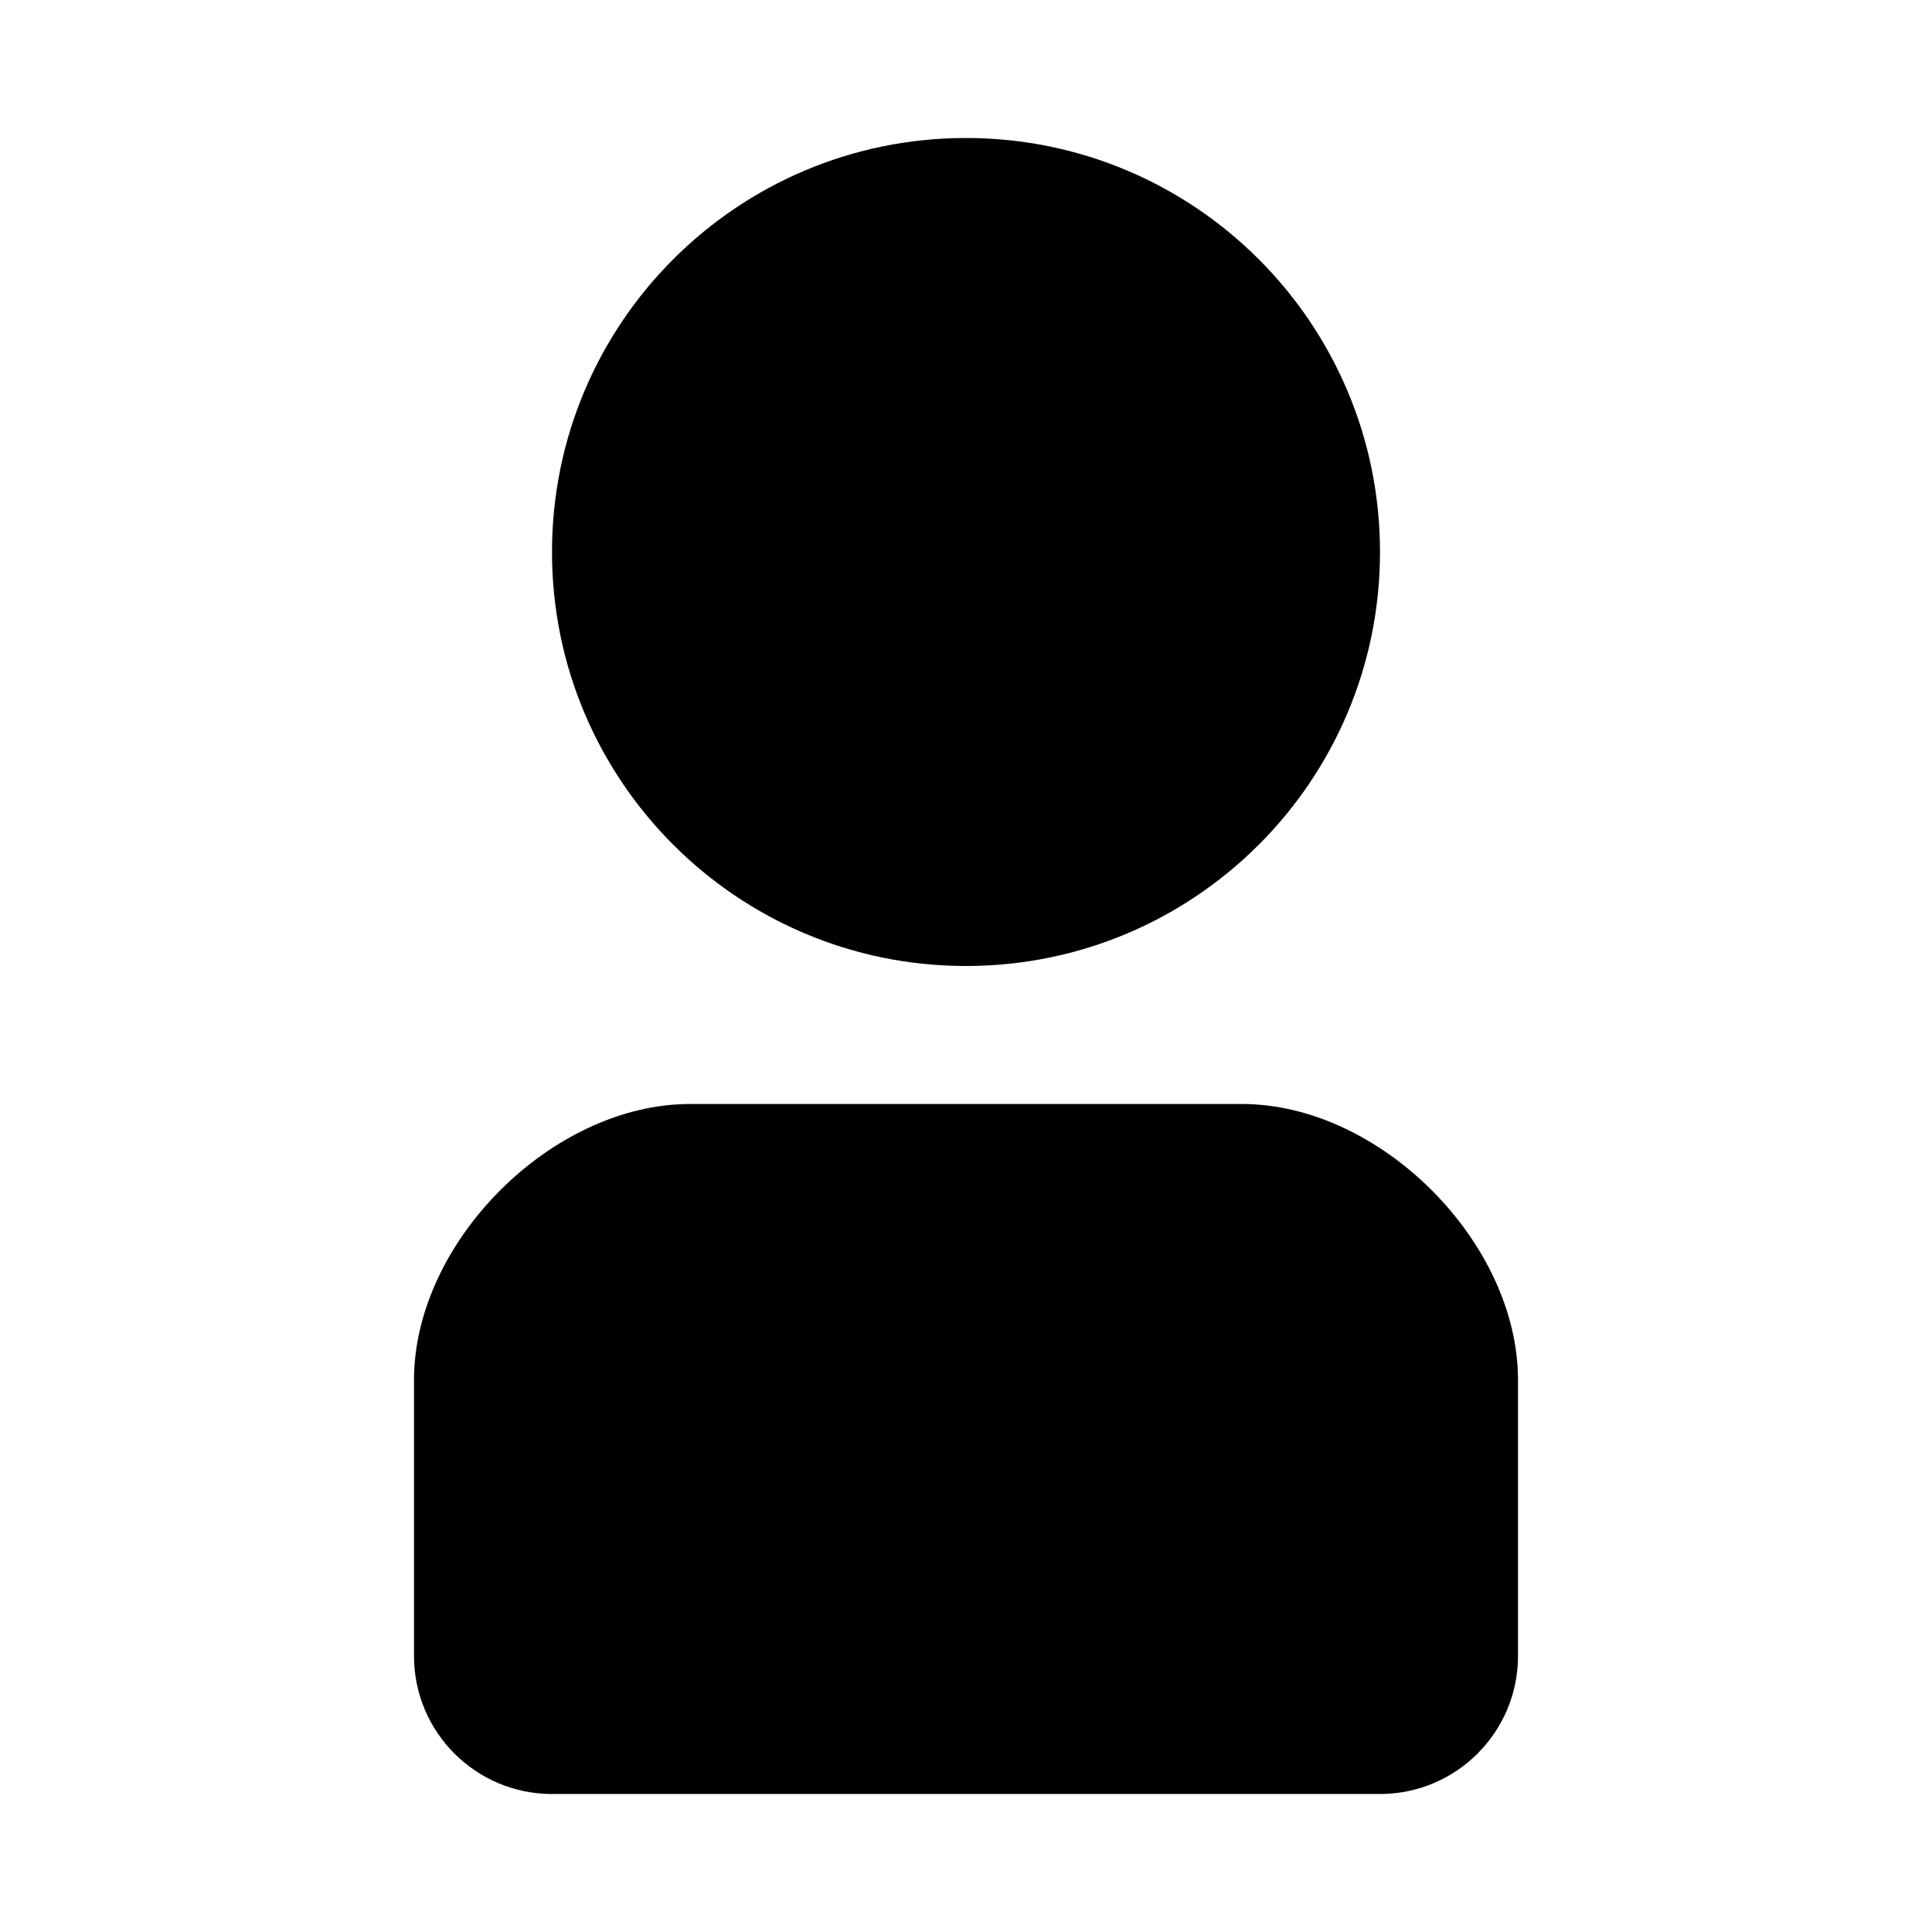
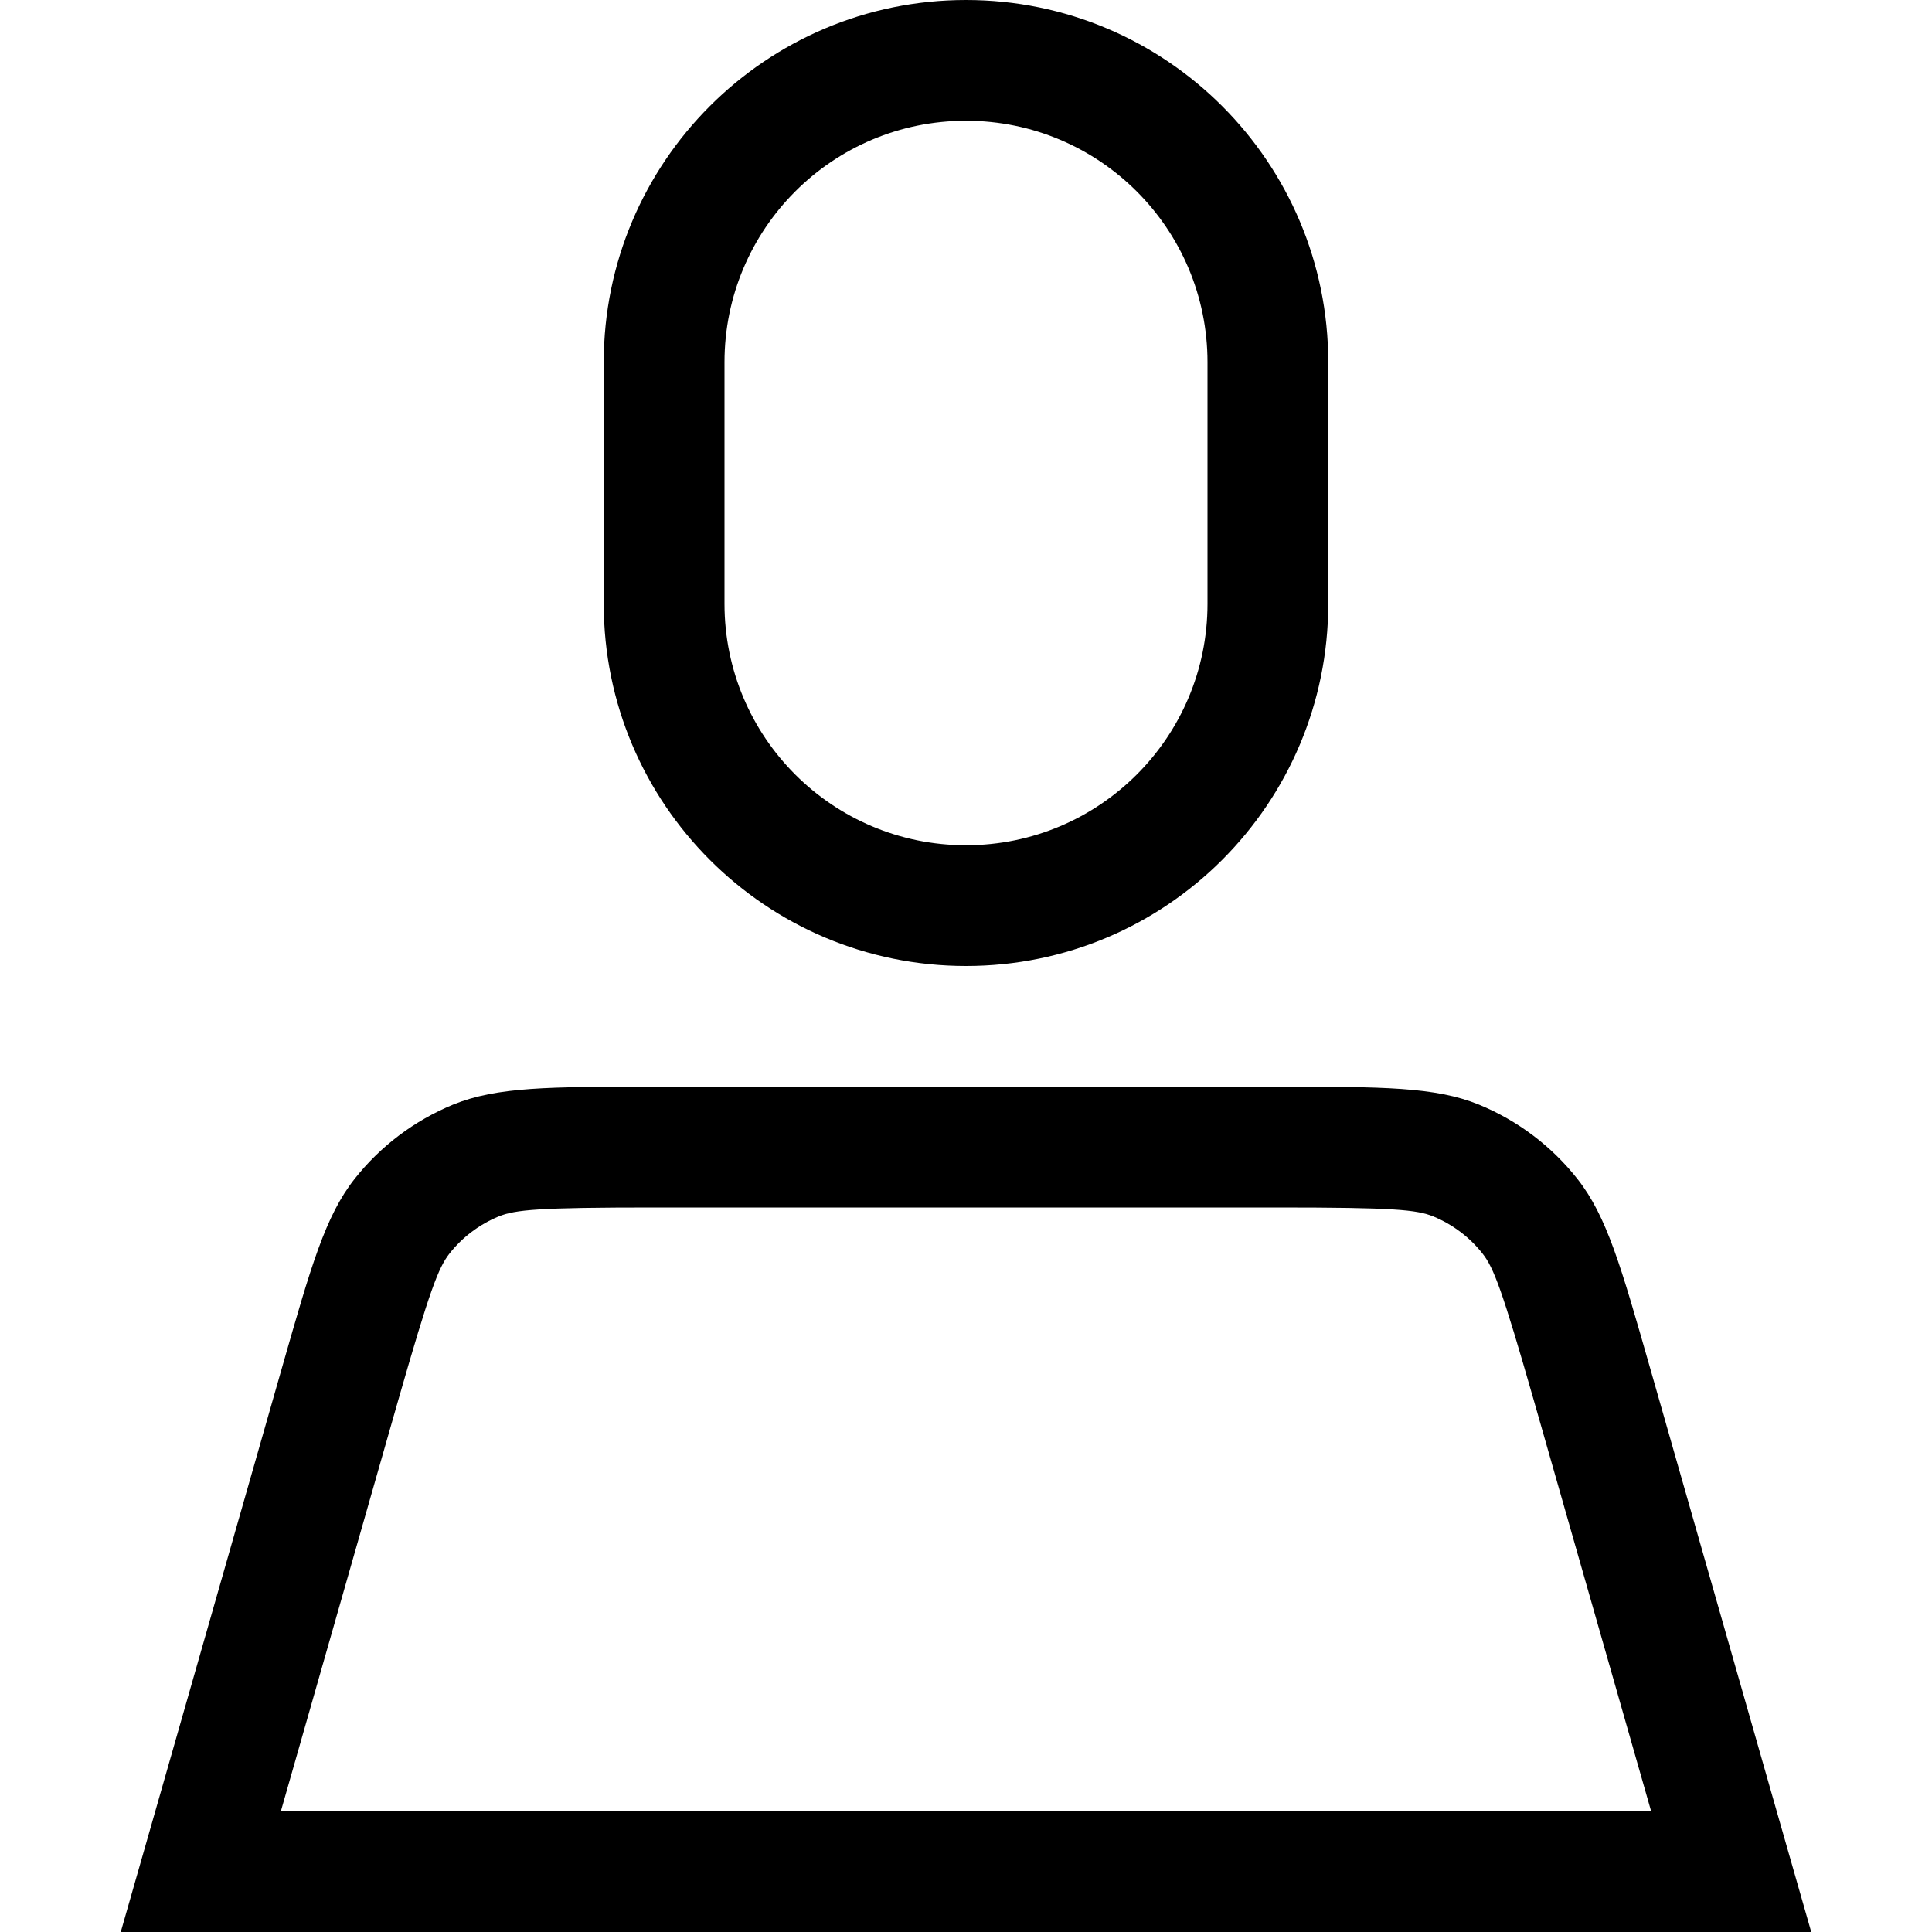
- <svg xmlns="http://www.w3.org/2000/svg" viewBox="0 0 14 14" fill="none" class="ods-icon">
-   <path d="M7 7C8.657 7 10 5.657 10 4 10 2.343 8.657 1 7 1 5.343 1 4 2.343 4 4 4 5.657 5.343 7 7 7zM5 8C4 8 3 9 3 10V12C3 12.552 3.448 13 4 13H10C10.552 13 11 12.552 11 12V10C11 9 10 8 9 8H5z" fill="currentColor" />
+ <svg xmlns="http://www.w3.org/2000/svg" viewBox="0 0 16 16" fill="none" class="ods-icon">
+   <path fill-rule="evenodd" clip-rule="evenodd" d="M10 3V5C10 6.105 9.105 7 8 7C6.895 7 6 6.105 6 5V3C6 1.895 6.895 1 8 1C9.105 1 10 1.895 10 3ZM5 3C5 1.343 6.343 0 8 0C9.657 0 11 1.343 11 3V5C11 6.657 9.657 8 8 8C6.343 8 5 6.657 5 5V3ZM4.13 10.074C4.268 10.018 4.459 10 5.414 10H10.586C11.541 10 11.732 10.018 11.87 10.074C12.03 10.14 12.171 10.246 12.278 10.382C12.37 10.499 12.439 10.678 12.702 11.596L13.674 15H2.326L3.298 11.596C3.561 10.678 3.631 10.499 3.722 10.382C3.829 10.246 3.97 10.14 4.13 10.074ZM13.663 11.321L14.714 15L15 16H13.96H2.04H1L1.286 15L2.337 11.321C2.575 10.489 2.693 10.073 2.936 9.764C3.15 9.492 3.432 9.28 3.752 9.148C4.116 9 4.549 9 5.414 9H10.586C11.451 9 11.884 9 12.248 9.148C12.569 9.28 12.85 9.492 13.064 9.764C13.307 10.073 13.425 10.489 13.663 11.321Z" fill="currentColor" />
</svg>
